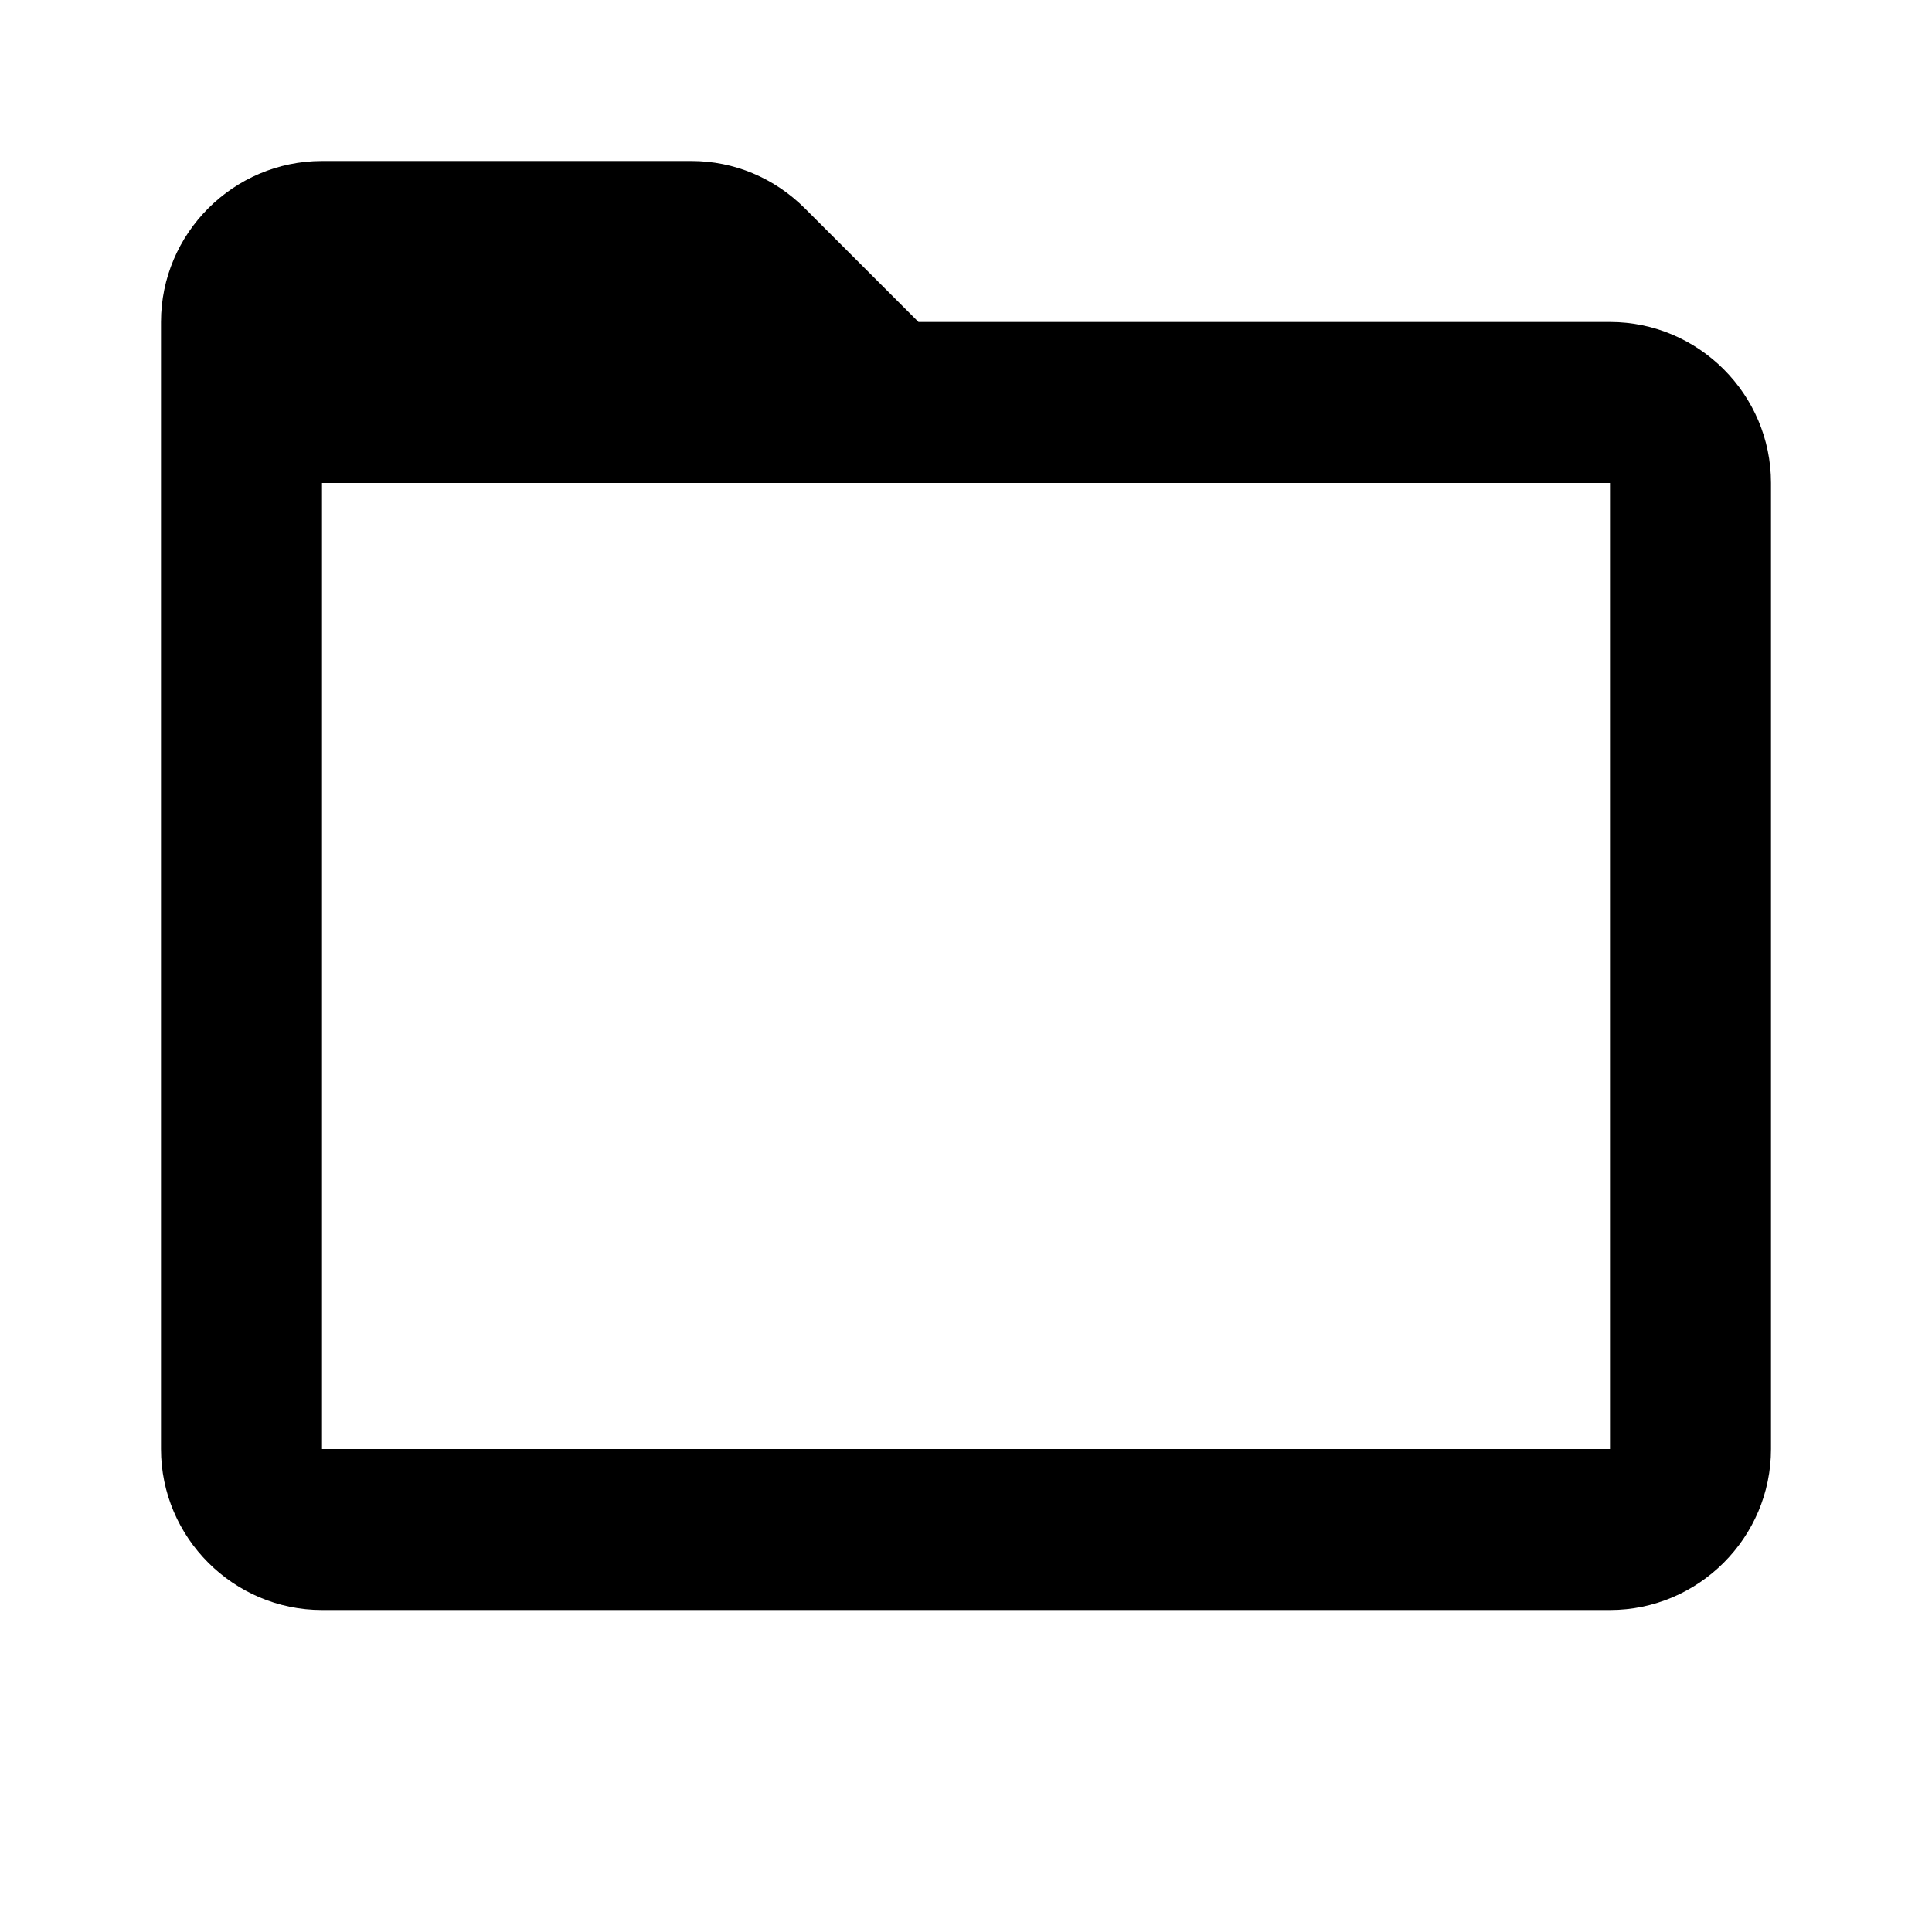
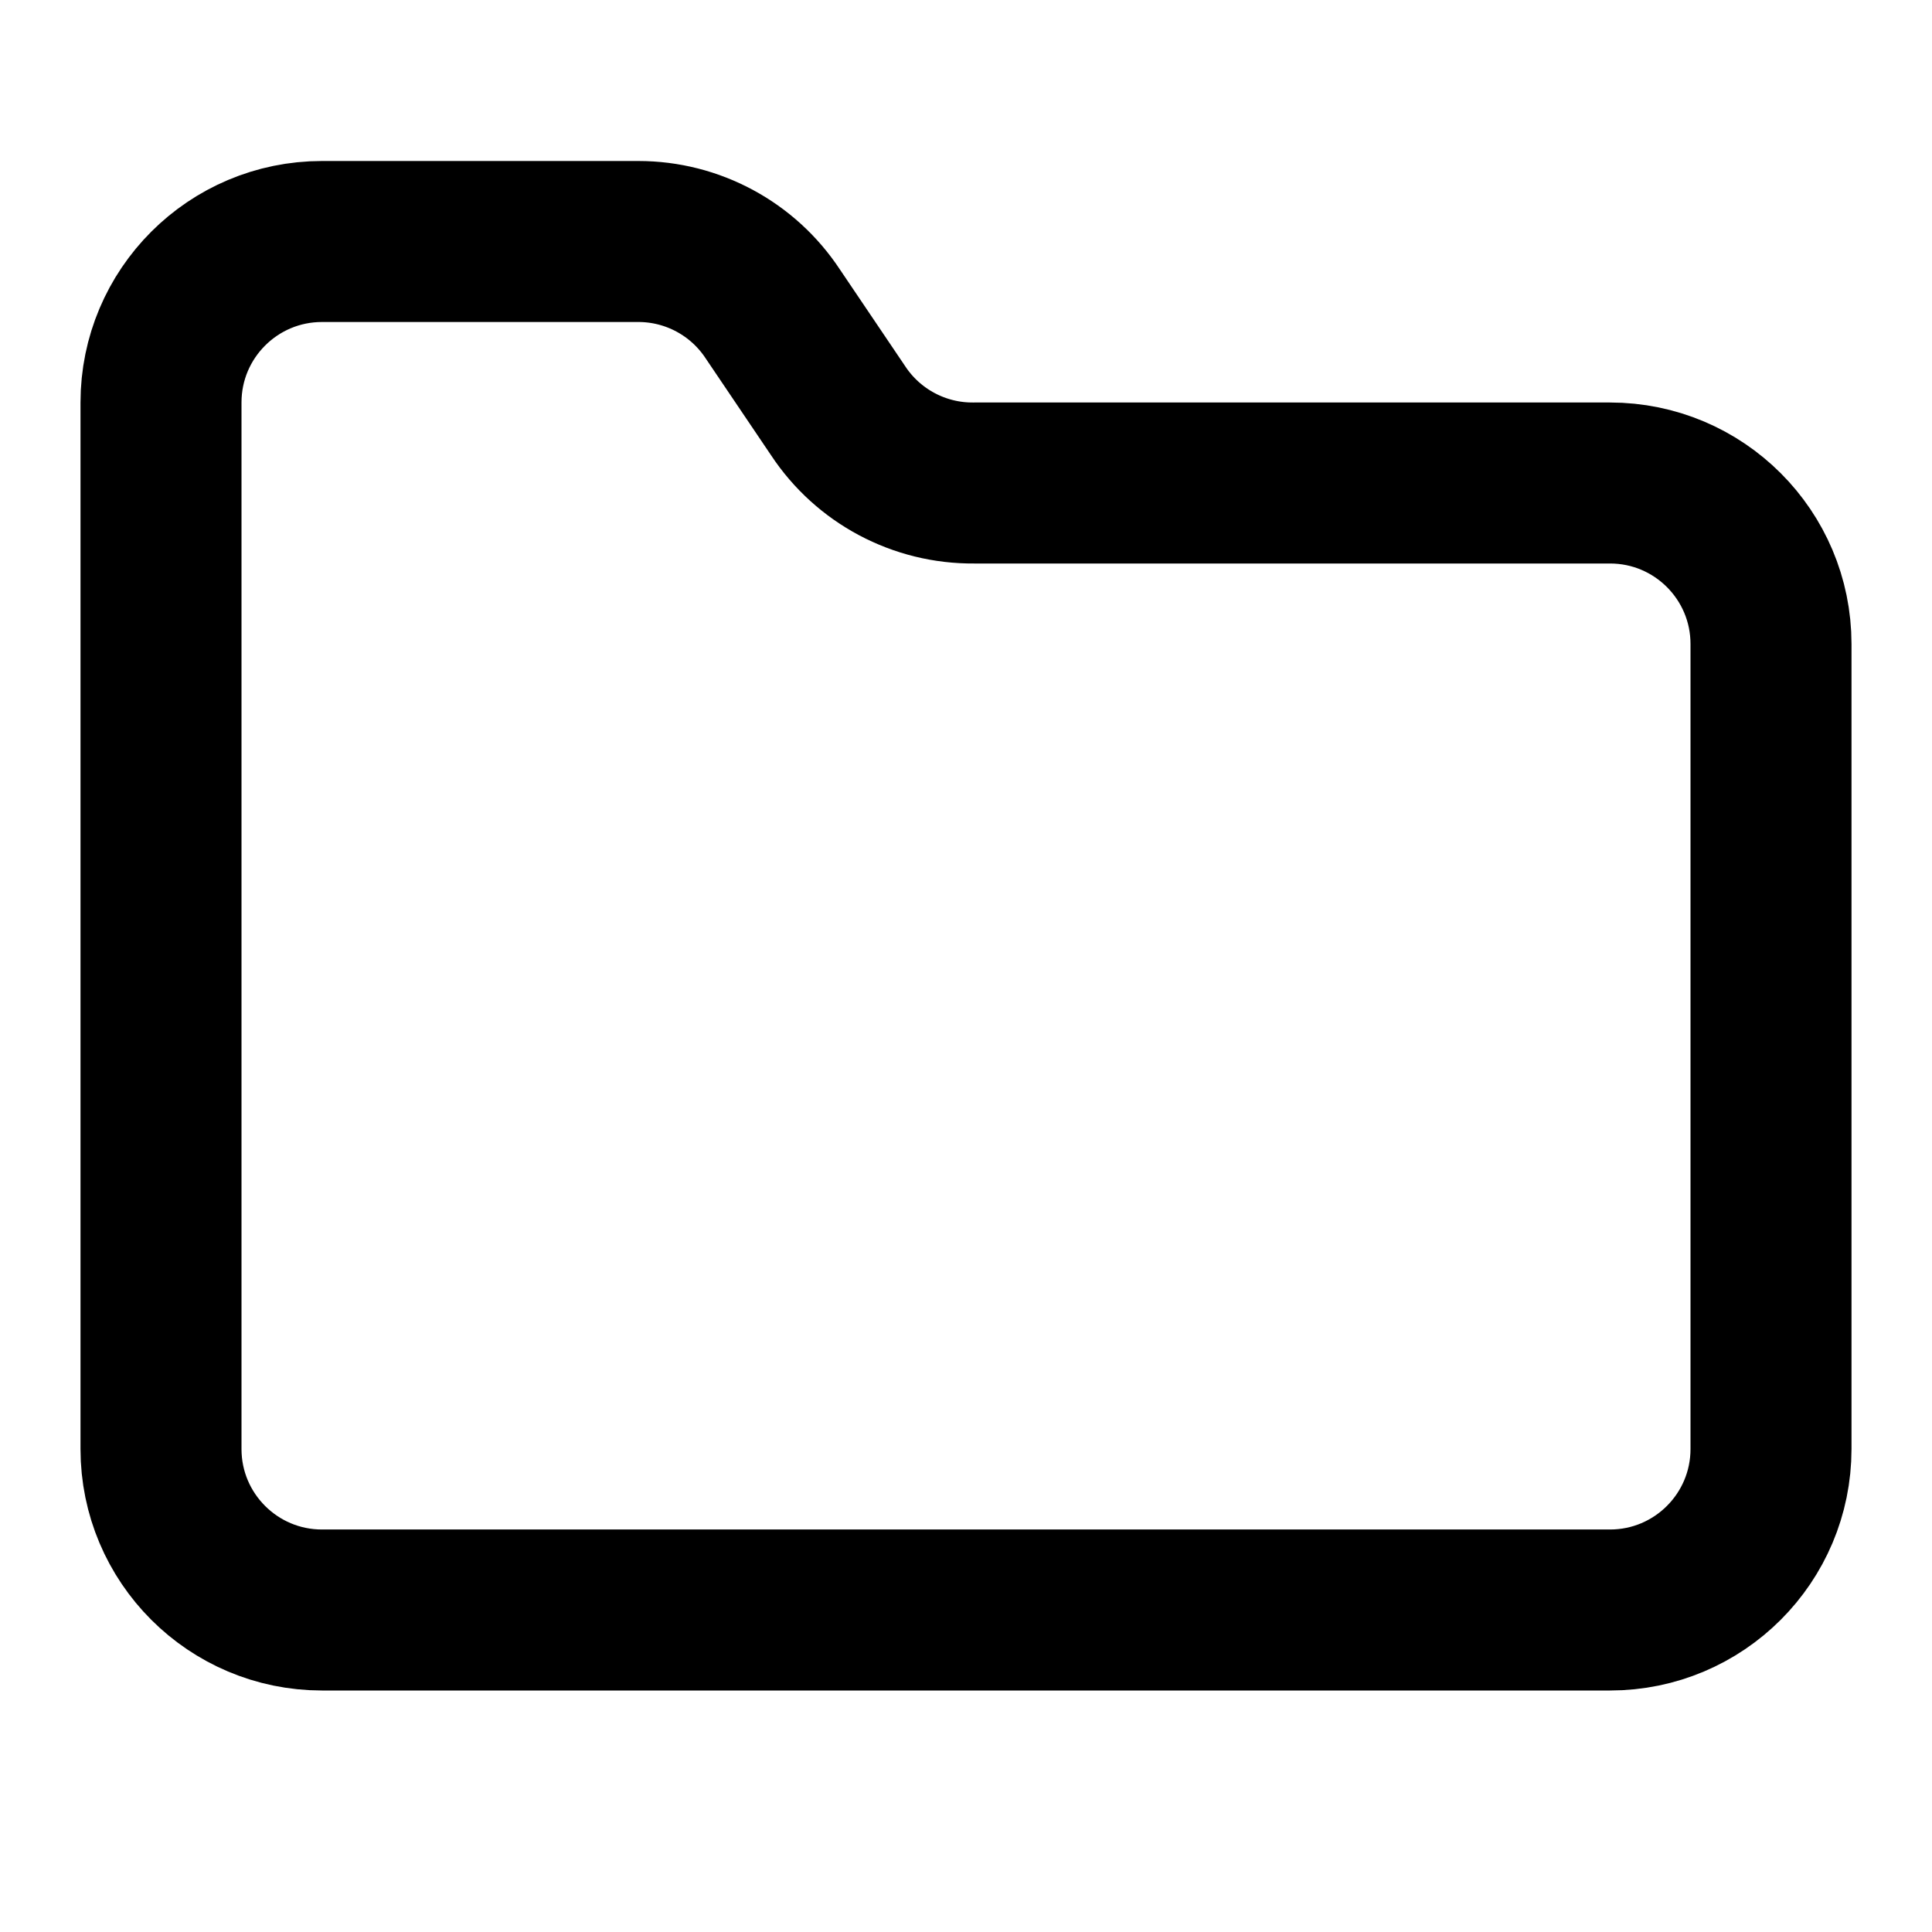
<svg xmlns="http://www.w3.org/2000/svg" viewBox="0 0 24 24">
-   <path fill="currentColor" d="M20 4h-8.59L10 2.59C9.62 2.21 9.12 2 8.59 2H4c-1.1 0-2 .9-2 2v14c0 1.1.9 2 2 2h16c1.1 0 2-.9 2-2V6c0-1.1-.9-2-2-2m0 14H4V6h16z" />
+   <path fill="none" stroke="currentColor" stroke-linecap="round" stroke-linejoin="round" stroke-width="2" d="M20 20a2 2 0 0 0 2-2V8a2 2 0 0 0-2-2h-7.9a2 2 0 0 1-1.69-.9L9.6 3.9A2 2 0 0 0 7.93 3H4a2 2 0 0 0-2 2v13a2 2 0 0 0 2 2Z" />
</svg>
